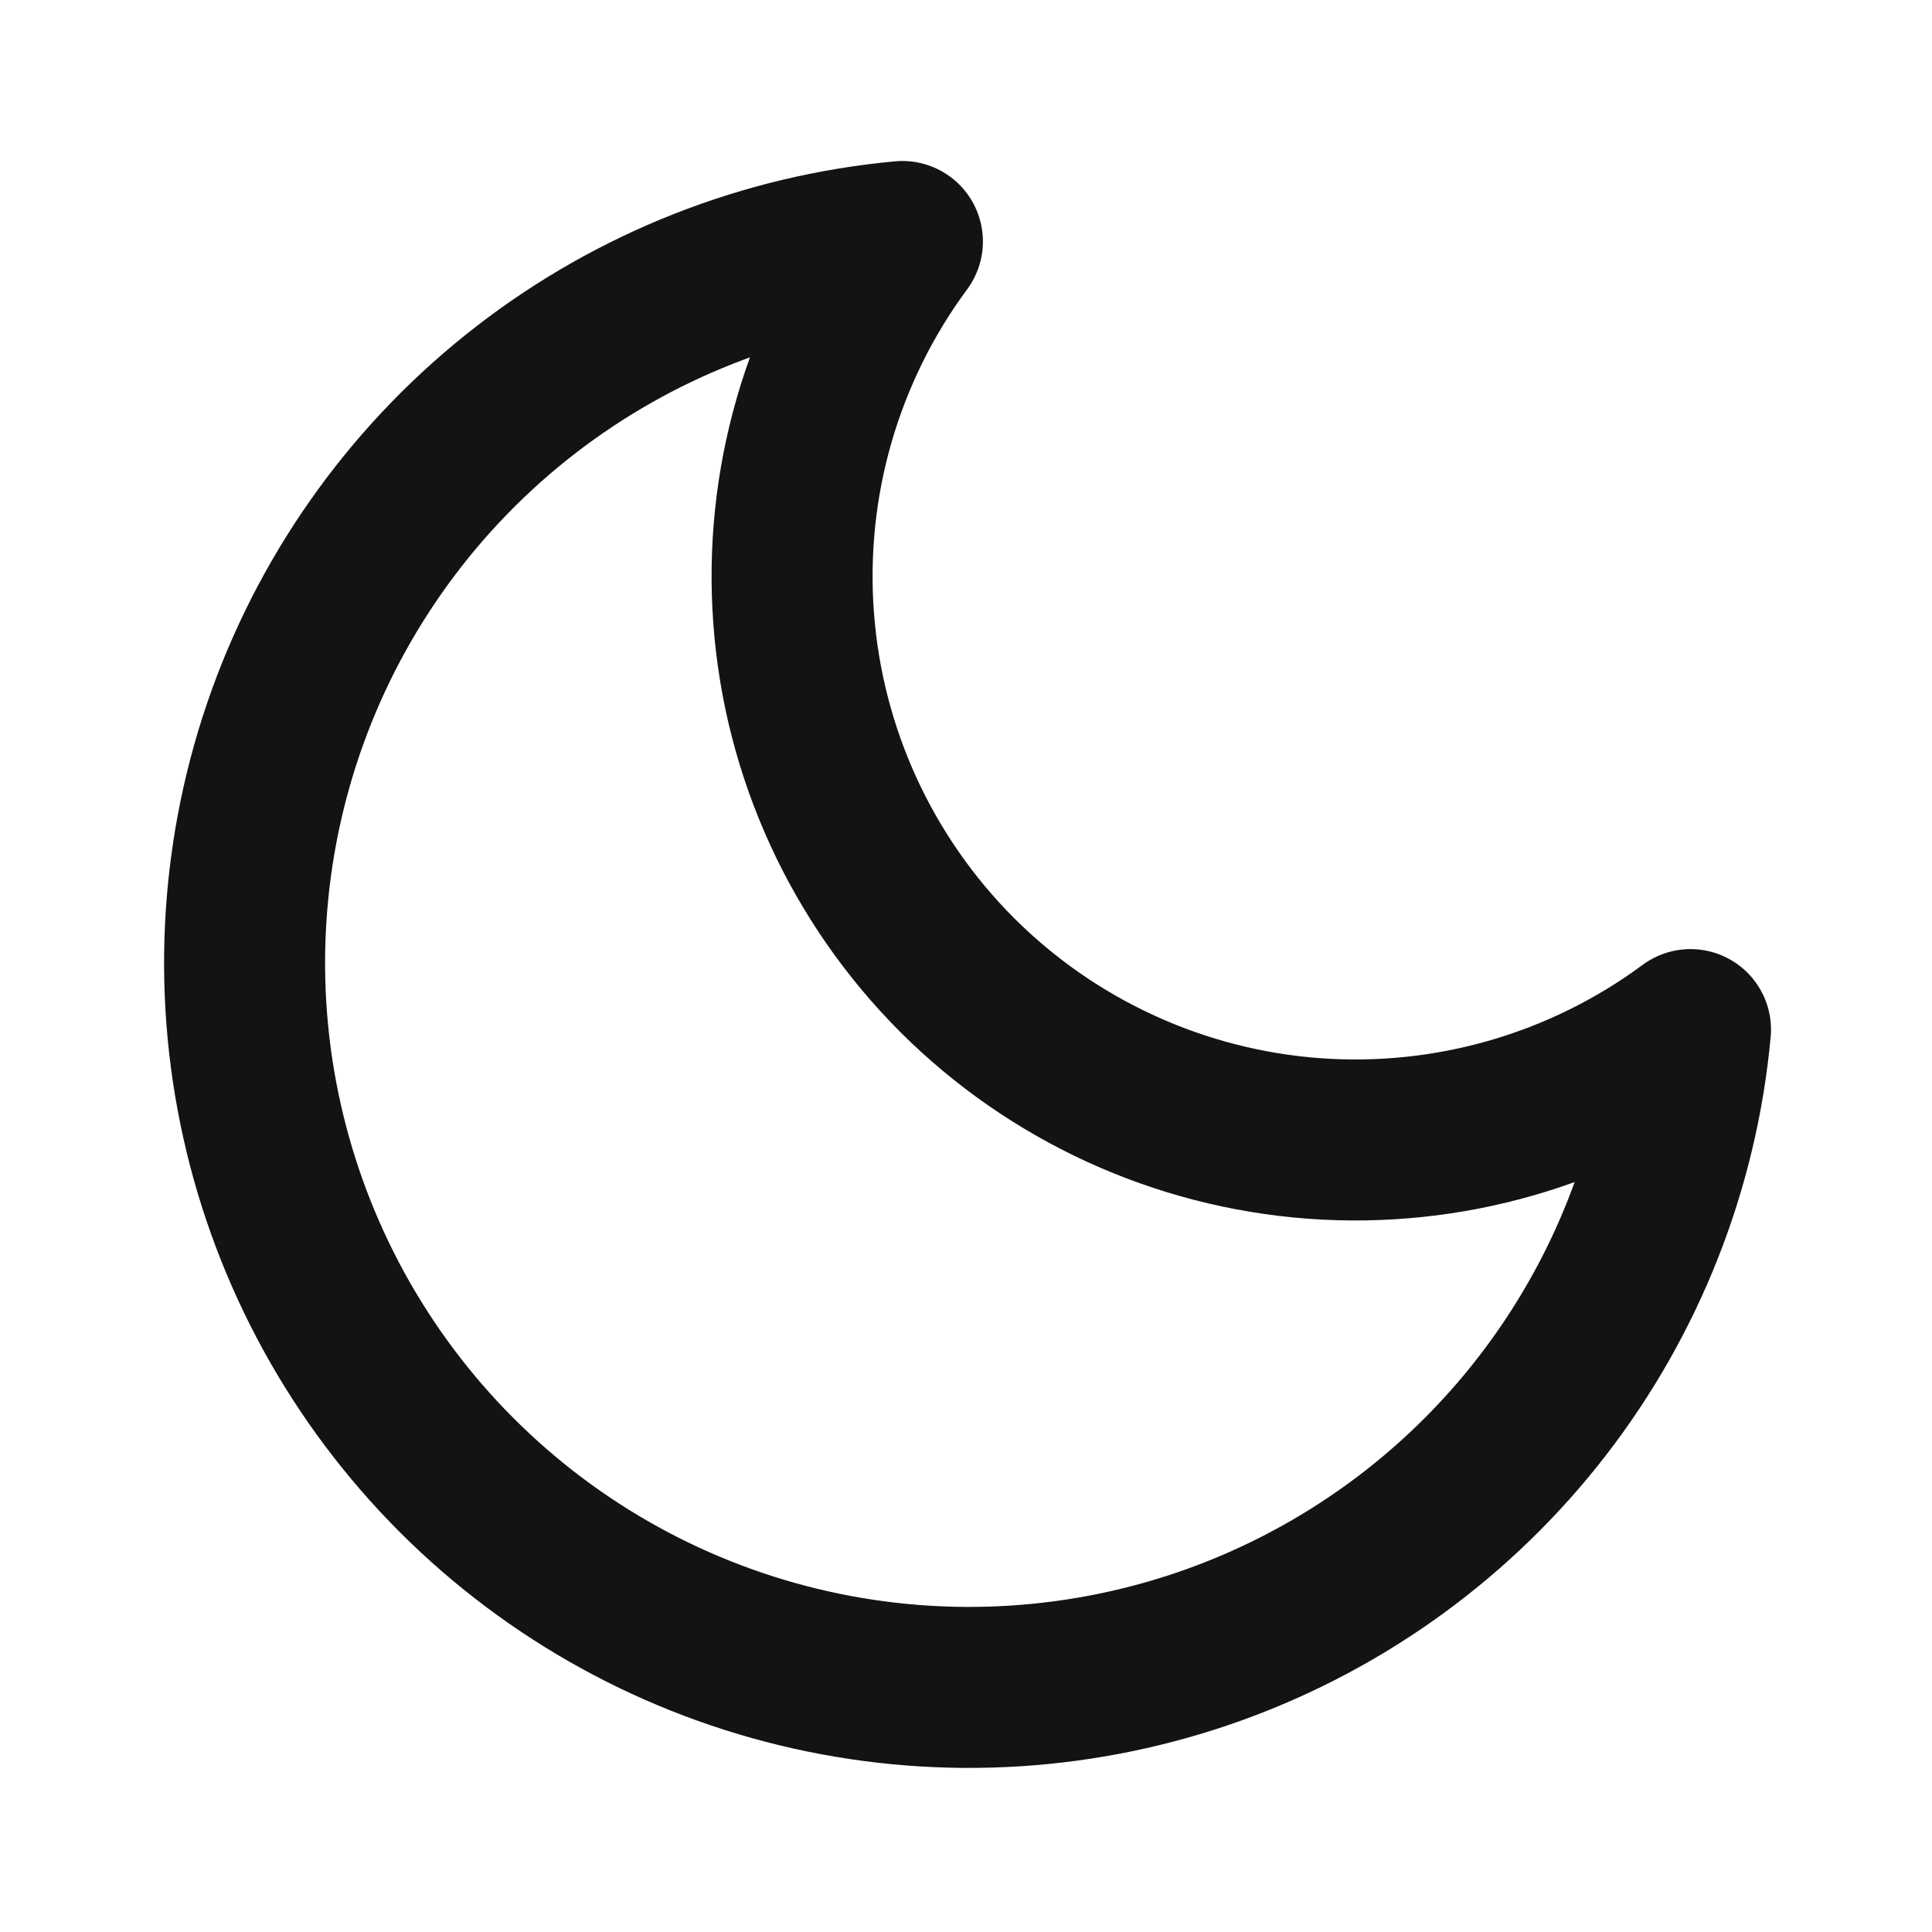
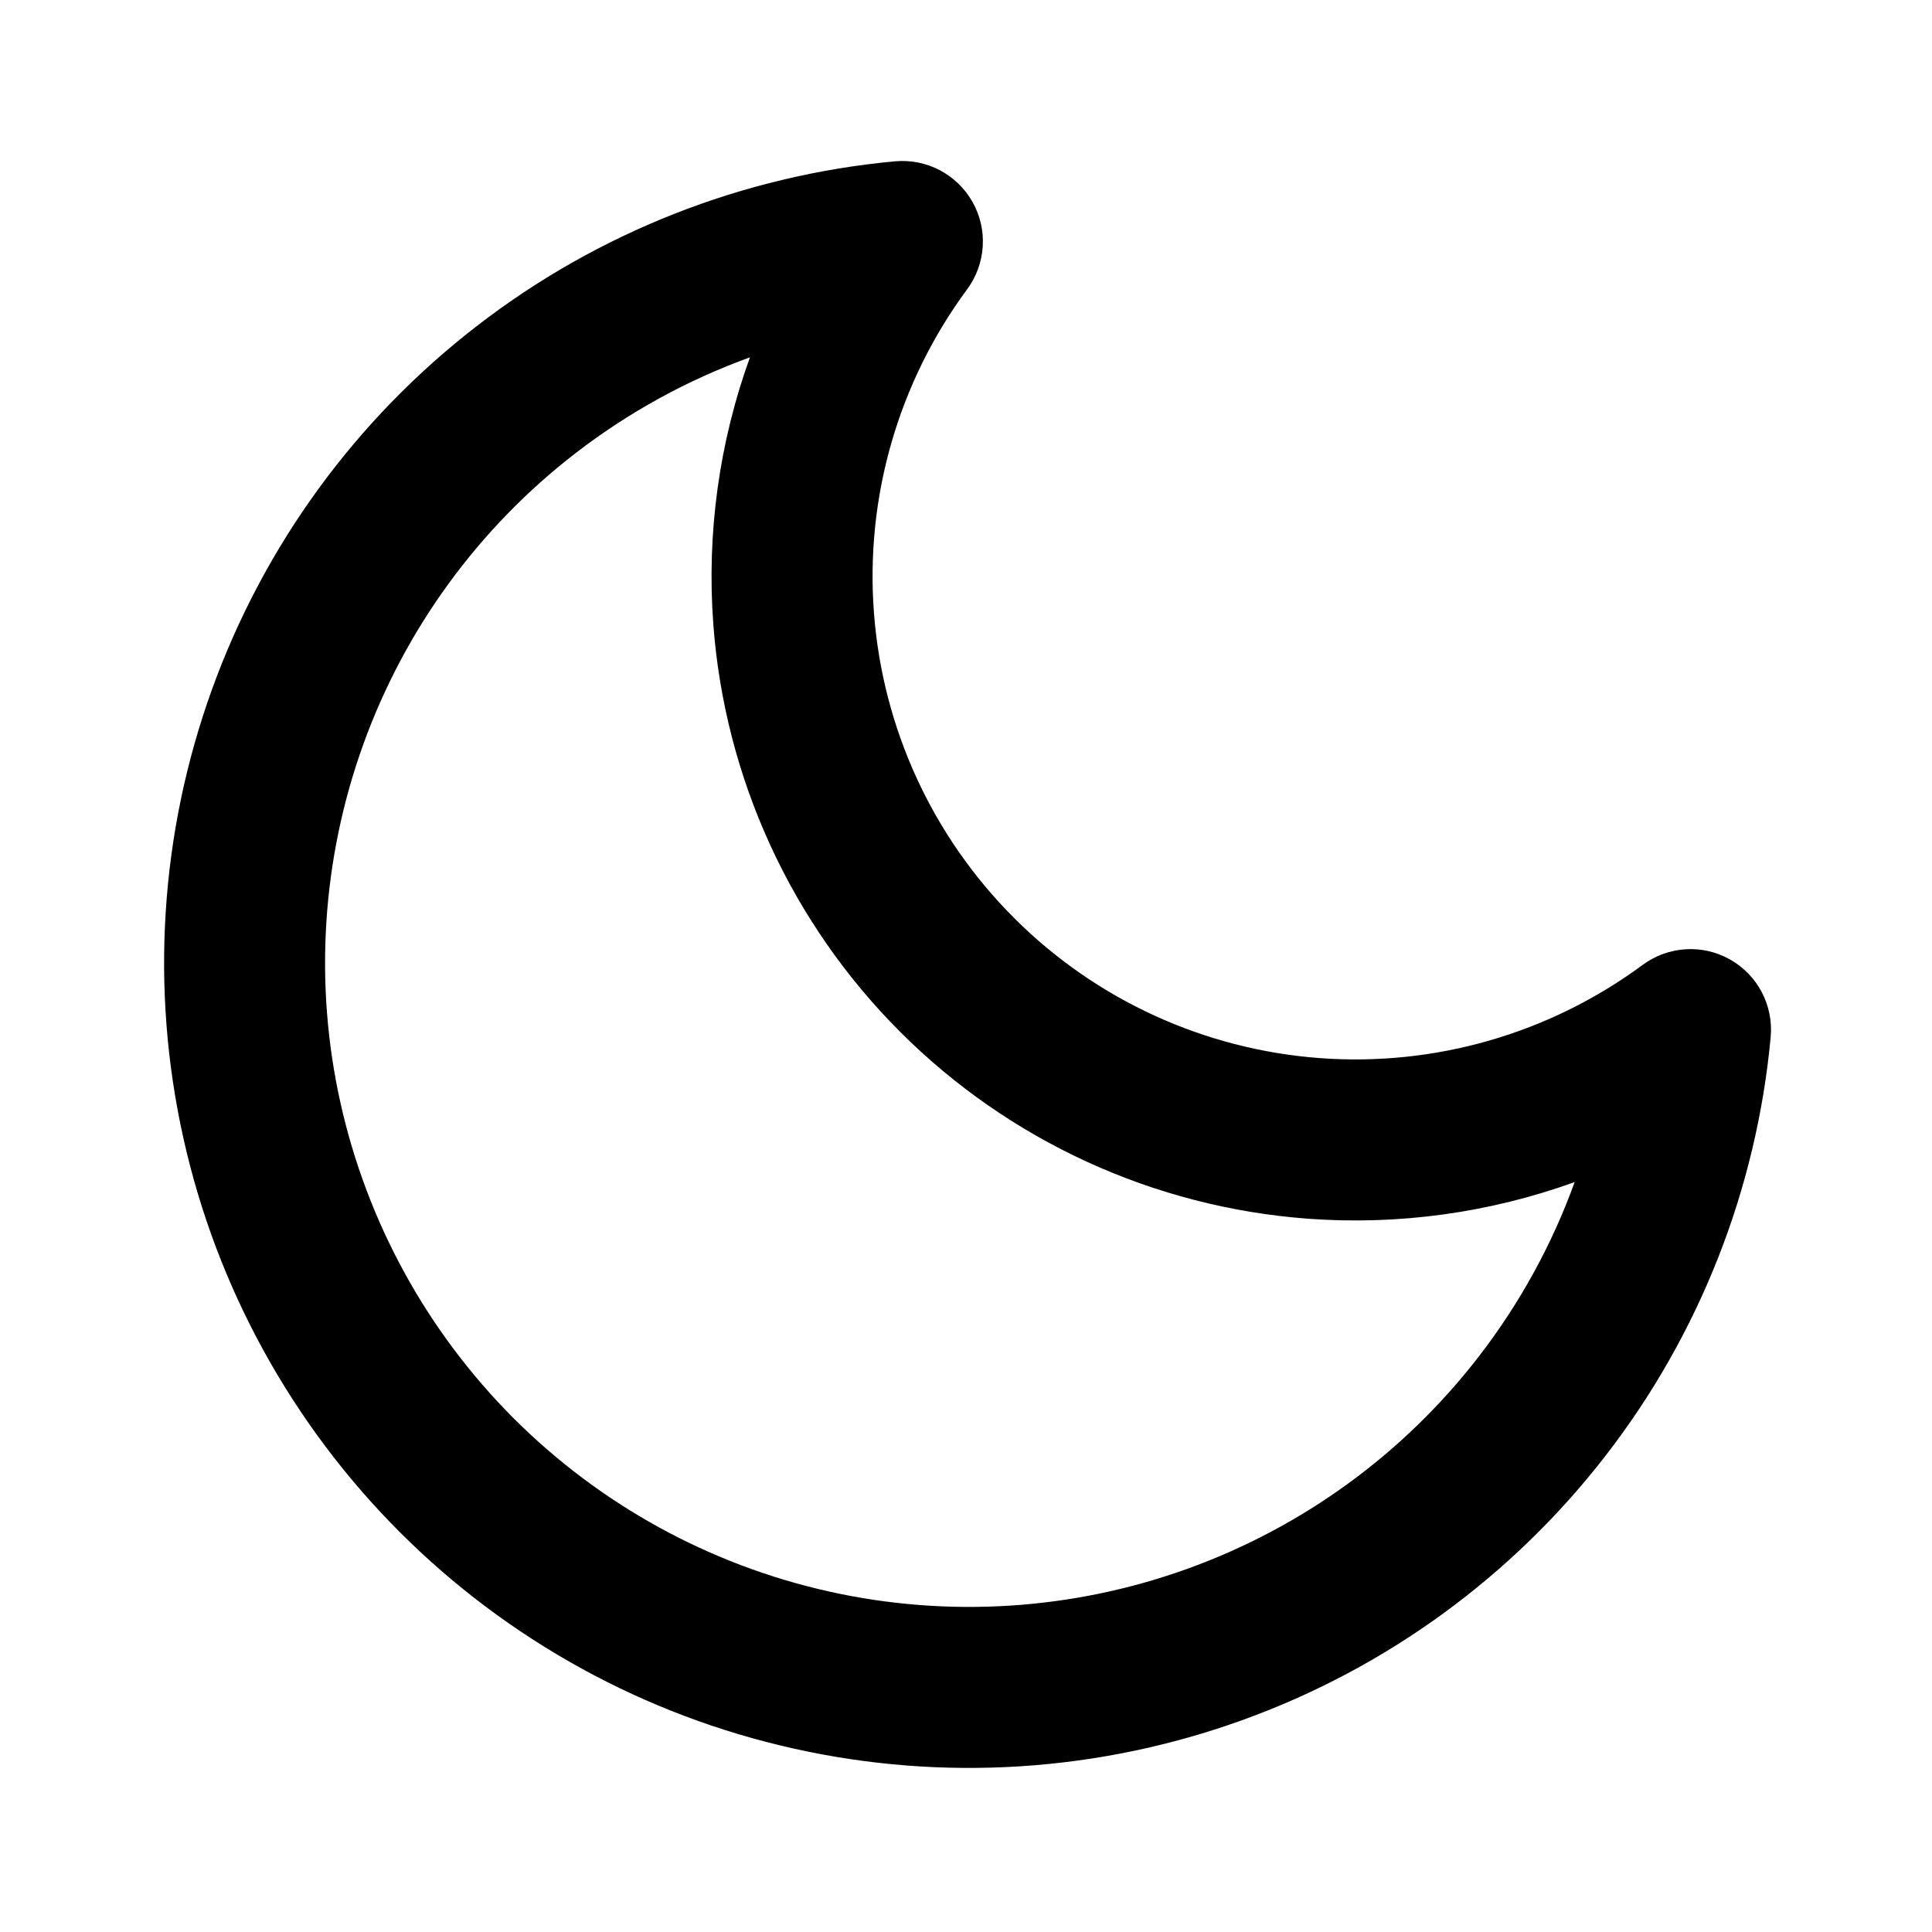
<svg xmlns="http://www.w3.org/2000/svg" width="24" height="24" viewBox="0 0 24 24" fill="none">
-   <path d="M21 12.79C20.843 14.492 20.204 16.114 19.158 17.467C18.113 18.819 16.703 19.846 15.096 20.427C13.488 21.007 11.748 21.118 10.079 20.746C8.411 20.374 6.883 19.535 5.674 18.326C4.465 17.117 3.626 15.589 3.254 13.921C2.882 12.252 2.993 10.512 3.573 8.904C4.154 7.297 5.181 5.887 6.533 4.842C7.886 3.796 9.508 3.157 11.21 3C10.213 4.348 9.734 6.009 9.859 7.681C9.983 9.353 10.704 10.925 11.889 12.111C13.075 13.296 14.647 14.017 16.319 14.142C17.991 14.266 19.652 13.787 21 12.79V12.79Z" stroke="#121312" stroke-width="2" stroke-linecap="round" stroke-linejoin="round" />
+   <path fill-rule="evenodd" clip-rule="evenodd" d="M12.081 2.509C12.275 2.852 12.248 3.277 12.014 3.594C11.16 4.75 10.749 6.174 10.856 7.607C10.963 9.04 11.58 10.387 12.597 11.403C13.613 12.42 14.96 13.037 16.393 13.144C17.826 13.251 19.25 12.84 20.406 11.986C20.723 11.752 21.148 11.725 21.491 11.919C21.834 12.112 22.032 12.489 21.996 12.882C21.821 14.773 21.111 16.576 19.949 18.078C18.788 19.581 17.222 20.722 15.435 21.367C13.649 22.012 11.716 22.136 9.862 21.722C8.008 21.309 6.31 20.376 4.967 19.033C3.624 17.69 2.691 15.992 2.278 14.138C1.865 12.284 1.988 10.351 2.633 8.565C3.278 6.778 4.419 5.212 5.922 4.051C7.424 2.889 9.227 2.179 11.118 2.004C11.511 1.968 11.888 2.166 12.081 2.509ZM9.316 4.439C8.539 4.72 7.806 5.122 7.145 5.633C5.943 6.562 5.03 7.815 4.514 9.244C3.998 10.673 3.899 12.22 4.23 13.703C4.561 15.186 5.307 16.544 6.381 17.619C7.456 18.693 8.814 19.439 10.297 19.77C11.78 20.101 13.327 20.002 14.756 19.486C16.185 18.97 17.438 18.057 18.367 16.855C18.878 16.194 19.28 15.461 19.561 14.684C18.508 15.065 17.378 15.223 16.244 15.139C14.333 14.996 12.537 14.173 11.182 12.818C9.827 11.463 9.004 9.667 8.861 7.756C8.777 6.622 8.935 5.492 9.316 4.439Z" fill="black" />
</svg>
